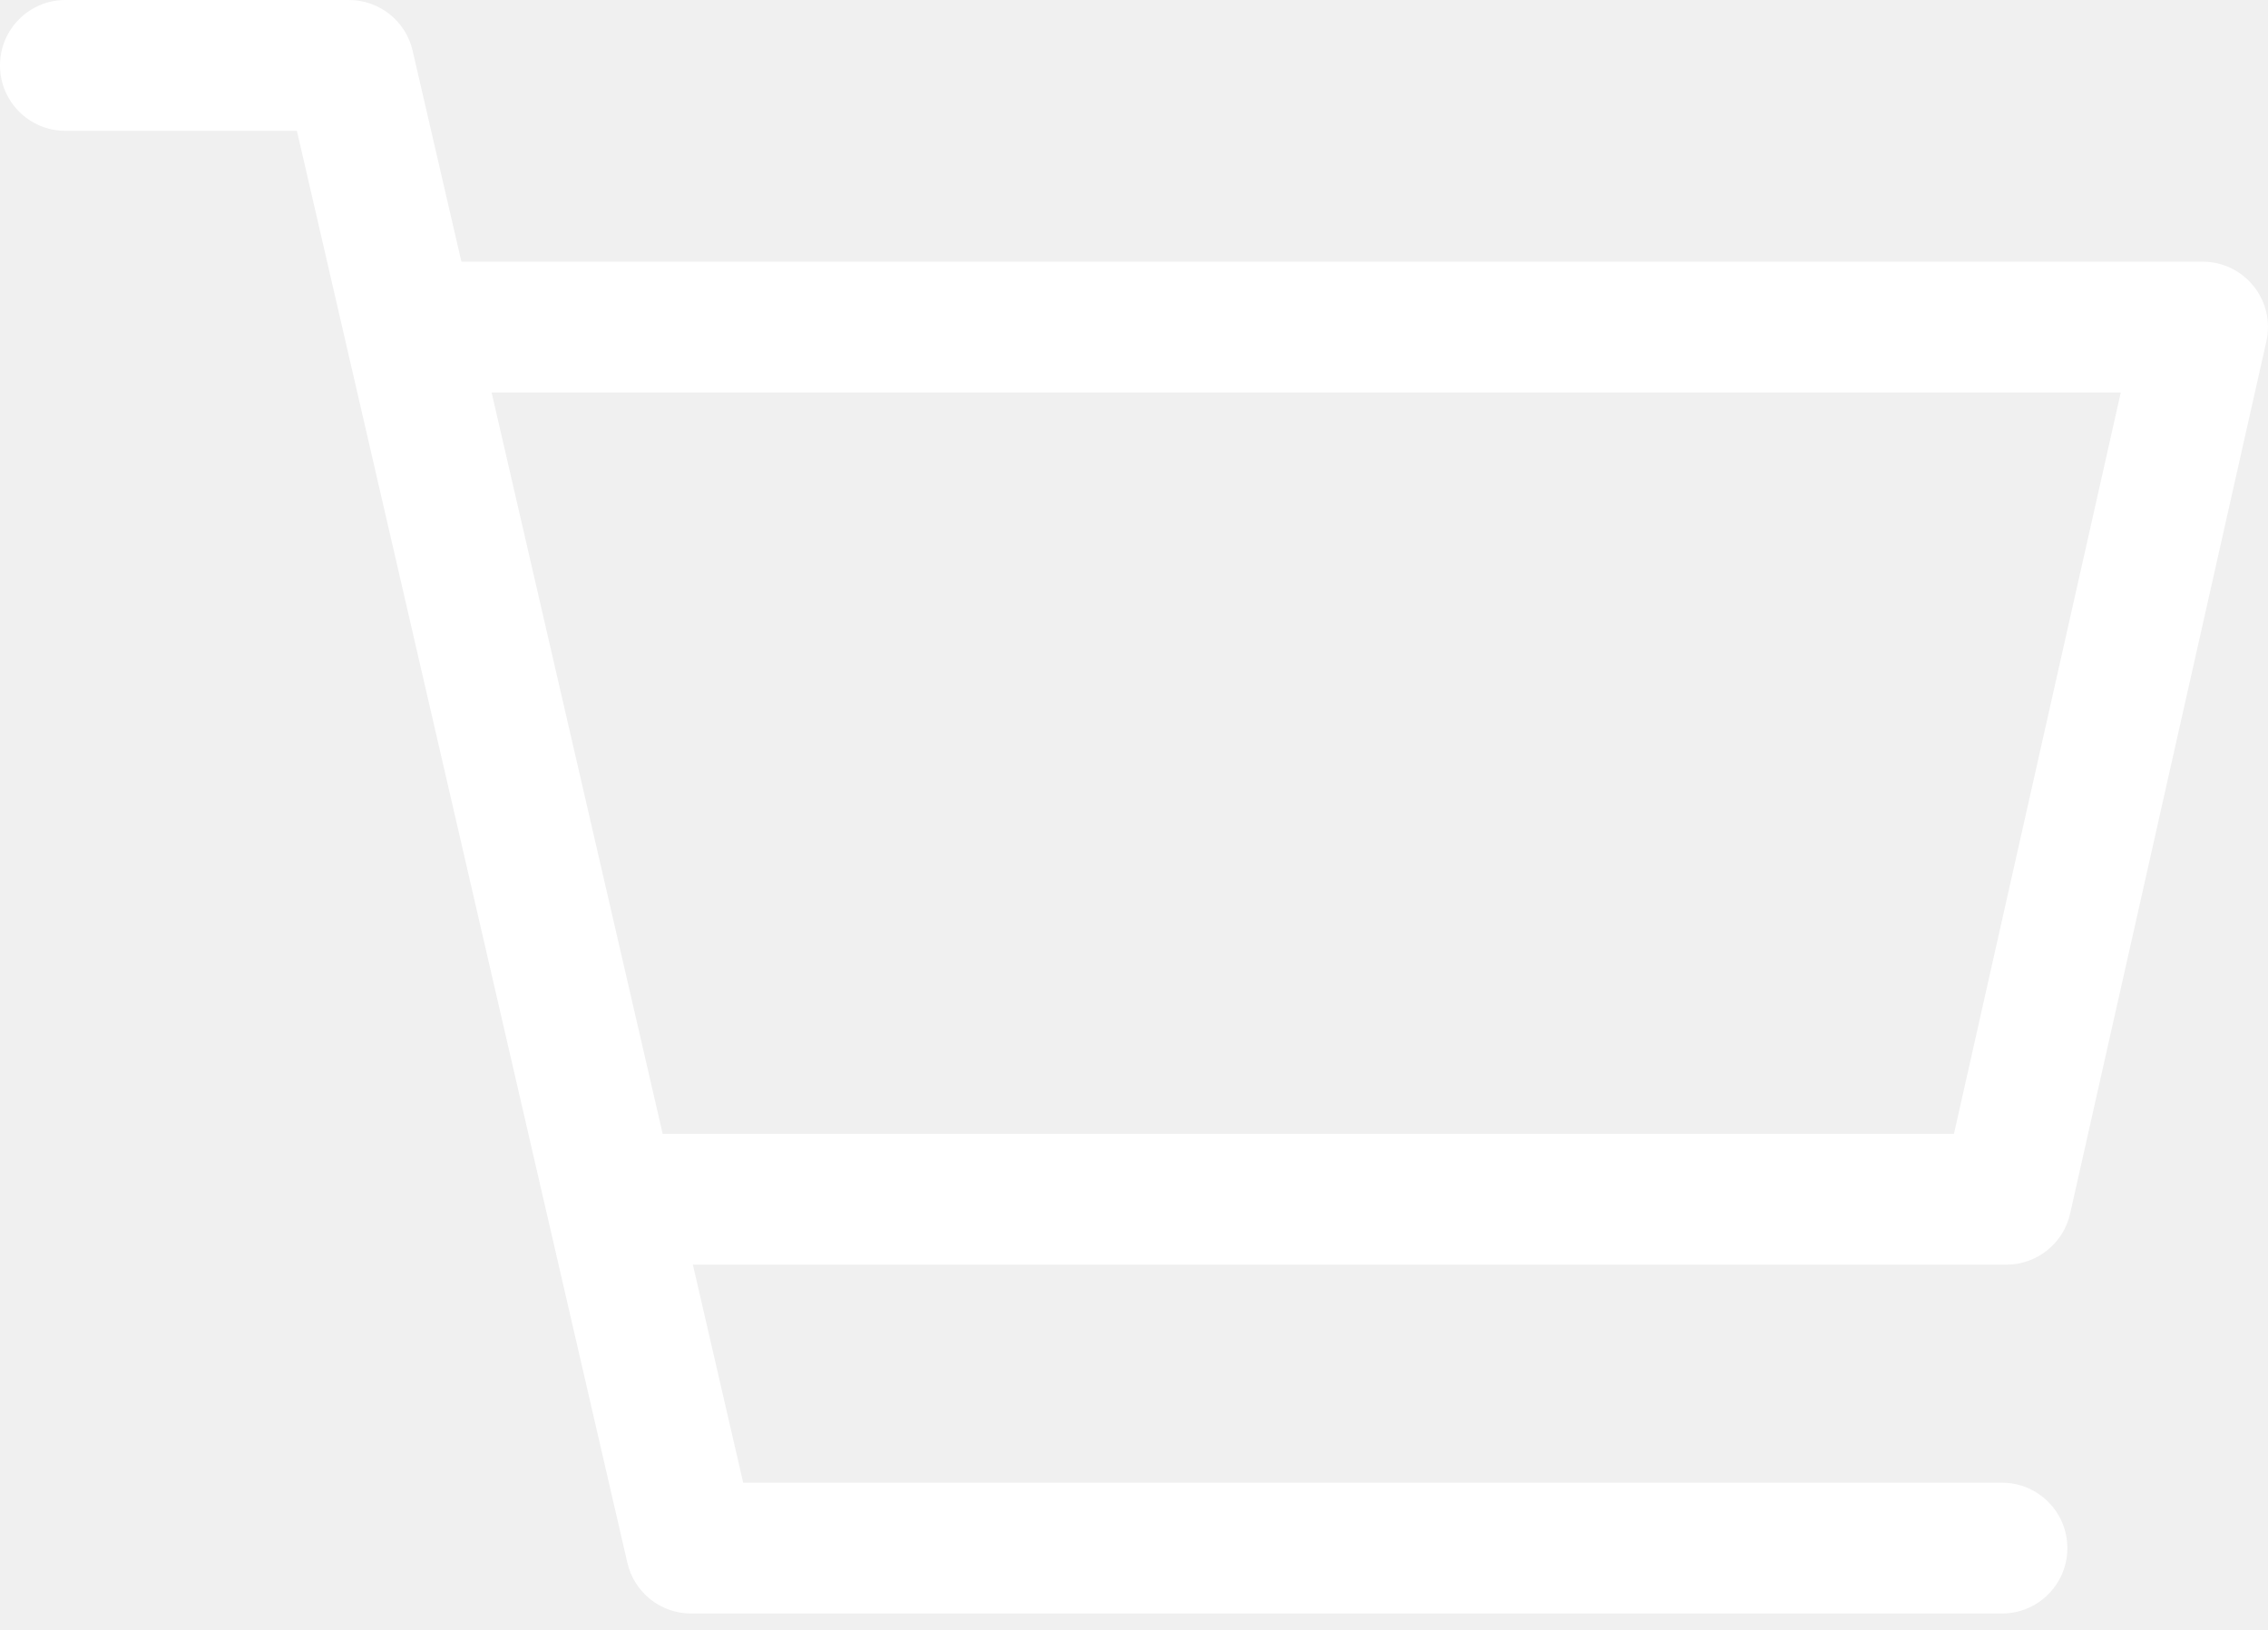
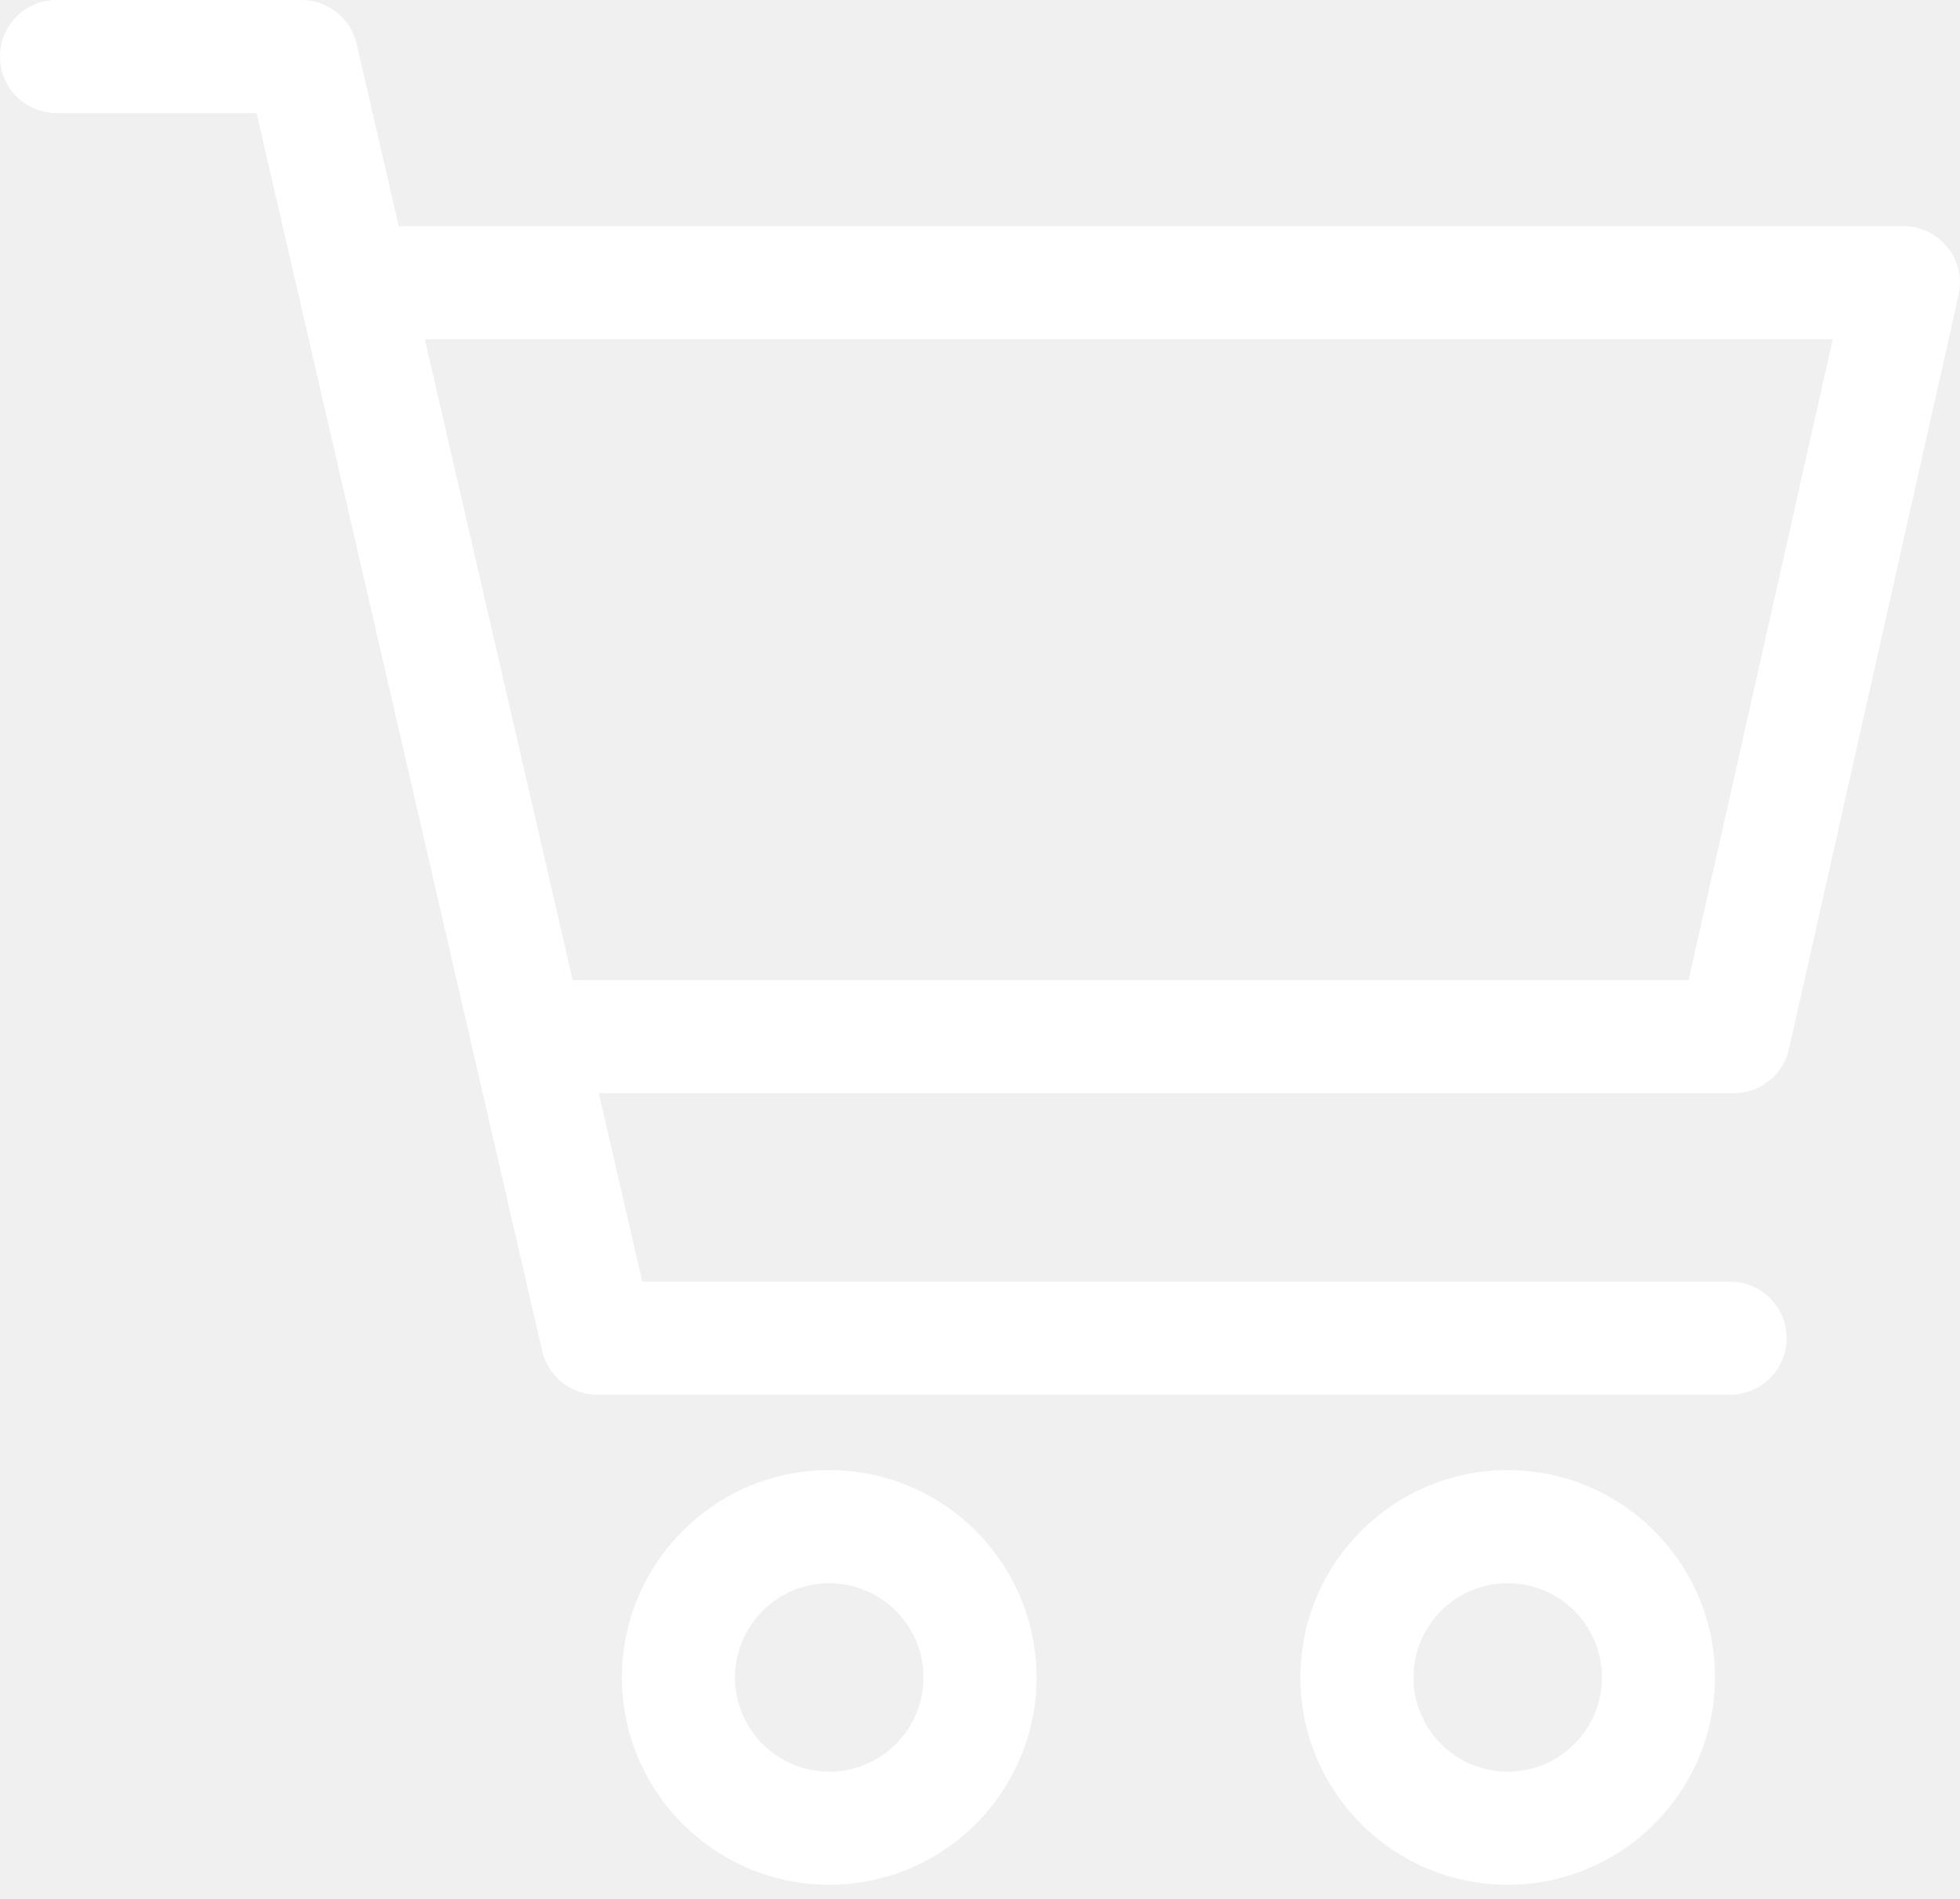
- <svg xmlns="http://www.w3.org/2000/svg" width="32" height="23" viewBox="0 0 32 23" fill="none">
+ <svg xmlns="http://www.w3.org/2000/svg" width="32" height="31" viewBox="0 0 32 31" fill="none">
  <path d="M31.798 4.039C31.623 3.82 31.357 3.692 31.077 3.692H6.51L5.822 0.716C5.726 0.297 5.353 0 4.923 0H0.923C0.413 0 0 0.413 0 0.923C0 1.433 0.413 1.846 0.923 1.846H4.189L8.852 22.054C8.949 22.473 9.322 22.769 9.751 22.769H28.246C28.756 22.769 29.169 22.356 29.169 21.846C29.169 21.336 28.756 20.923 28.246 20.923H10.486L9.776 17.846H28.308C28.739 17.846 29.114 17.547 29.208 17.126L31.977 4.818C32.039 4.544 31.973 4.258 31.798 4.039ZM27.569 16H9.35L6.936 5.538H29.923L27.569 16Z" fill="white" />
+   <path d="M13.538 24C11.672 24 10.154 25.518 10.154 27.385C10.154 29.251 11.672 30.769 13.538 30.769C15.405 30.769 16.923 29.251 16.923 27.385C16.923 25.518 15.405 24 13.538 24ZM13.538 28.923C12.69 28.923 12 28.233 12 27.385C12 26.536 12.69 25.846 13.538 25.846C14.387 25.846 15.077 26.536 15.077 27.385C15.077 28.233 14.387 28.923 13.538 28.923Z" fill="white" />
+   <path d="M24.615 24C22.749 24 21.231 25.518 21.231 27.385C21.231 29.251 22.749 30.769 24.615 30.769C26.482 30.769 28 29.251 28 27.385C28 25.518 26.482 24 24.615 24ZM24.615 28.923C23.767 28.923 23.077 28.233 23.077 27.385C23.077 26.536 23.767 25.846 24.615 25.846C25.464 25.846 26.154 26.536 26.154 27.385C26.154 28.233 25.464 28.923 24.615 28.923Z" fill="white" />
</svg>
